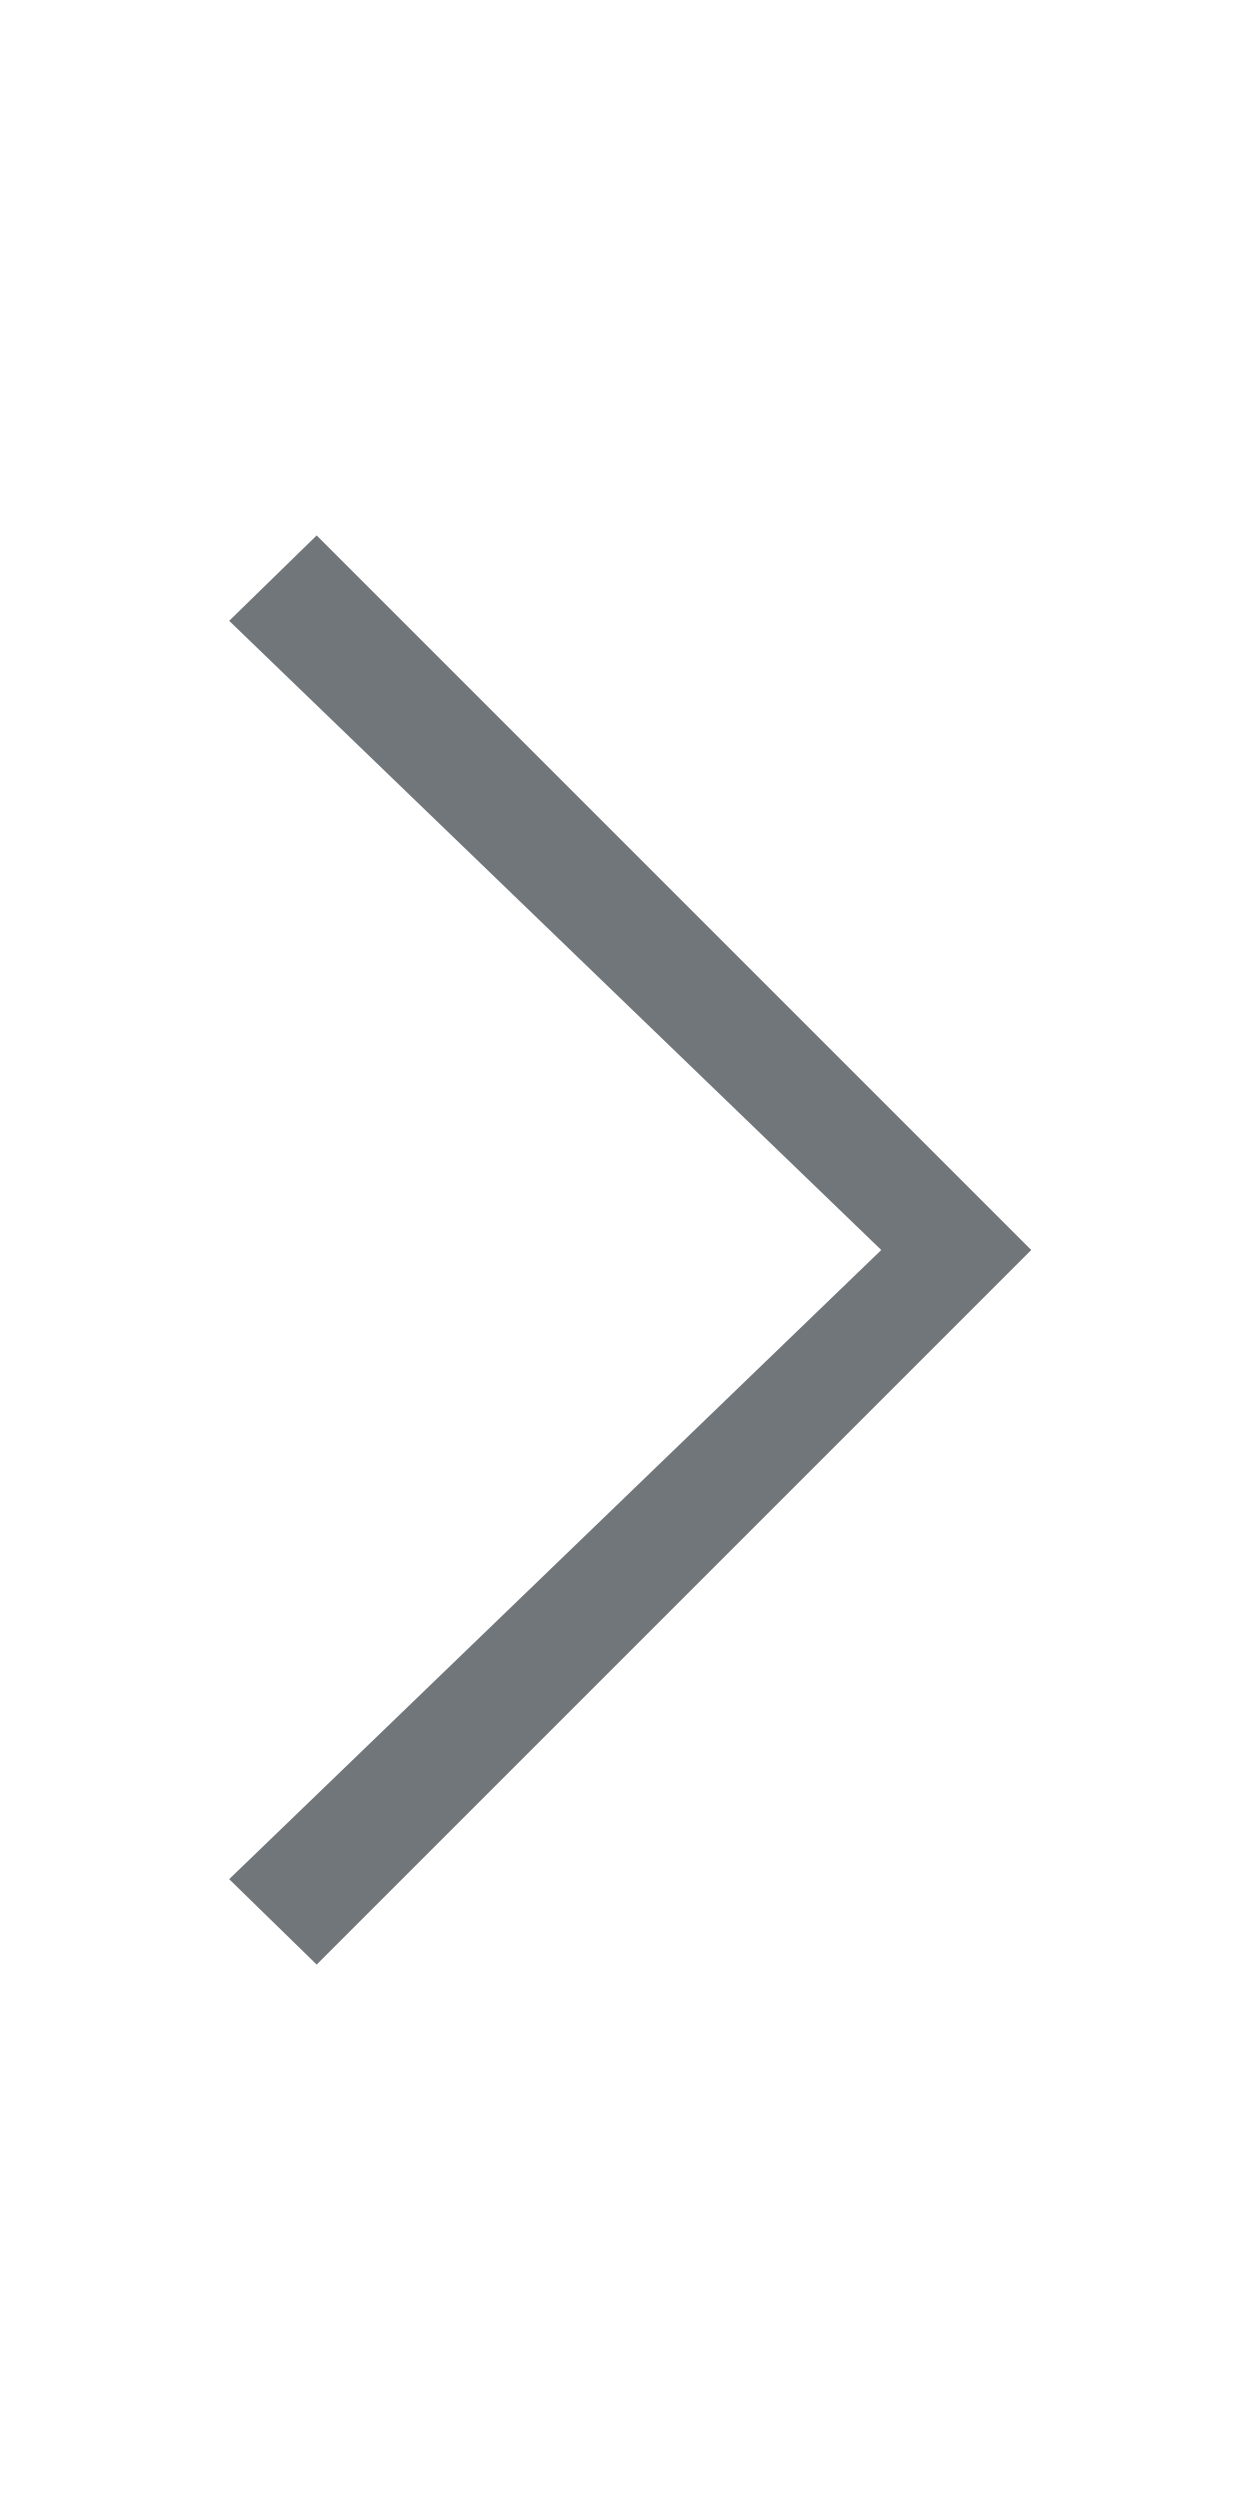
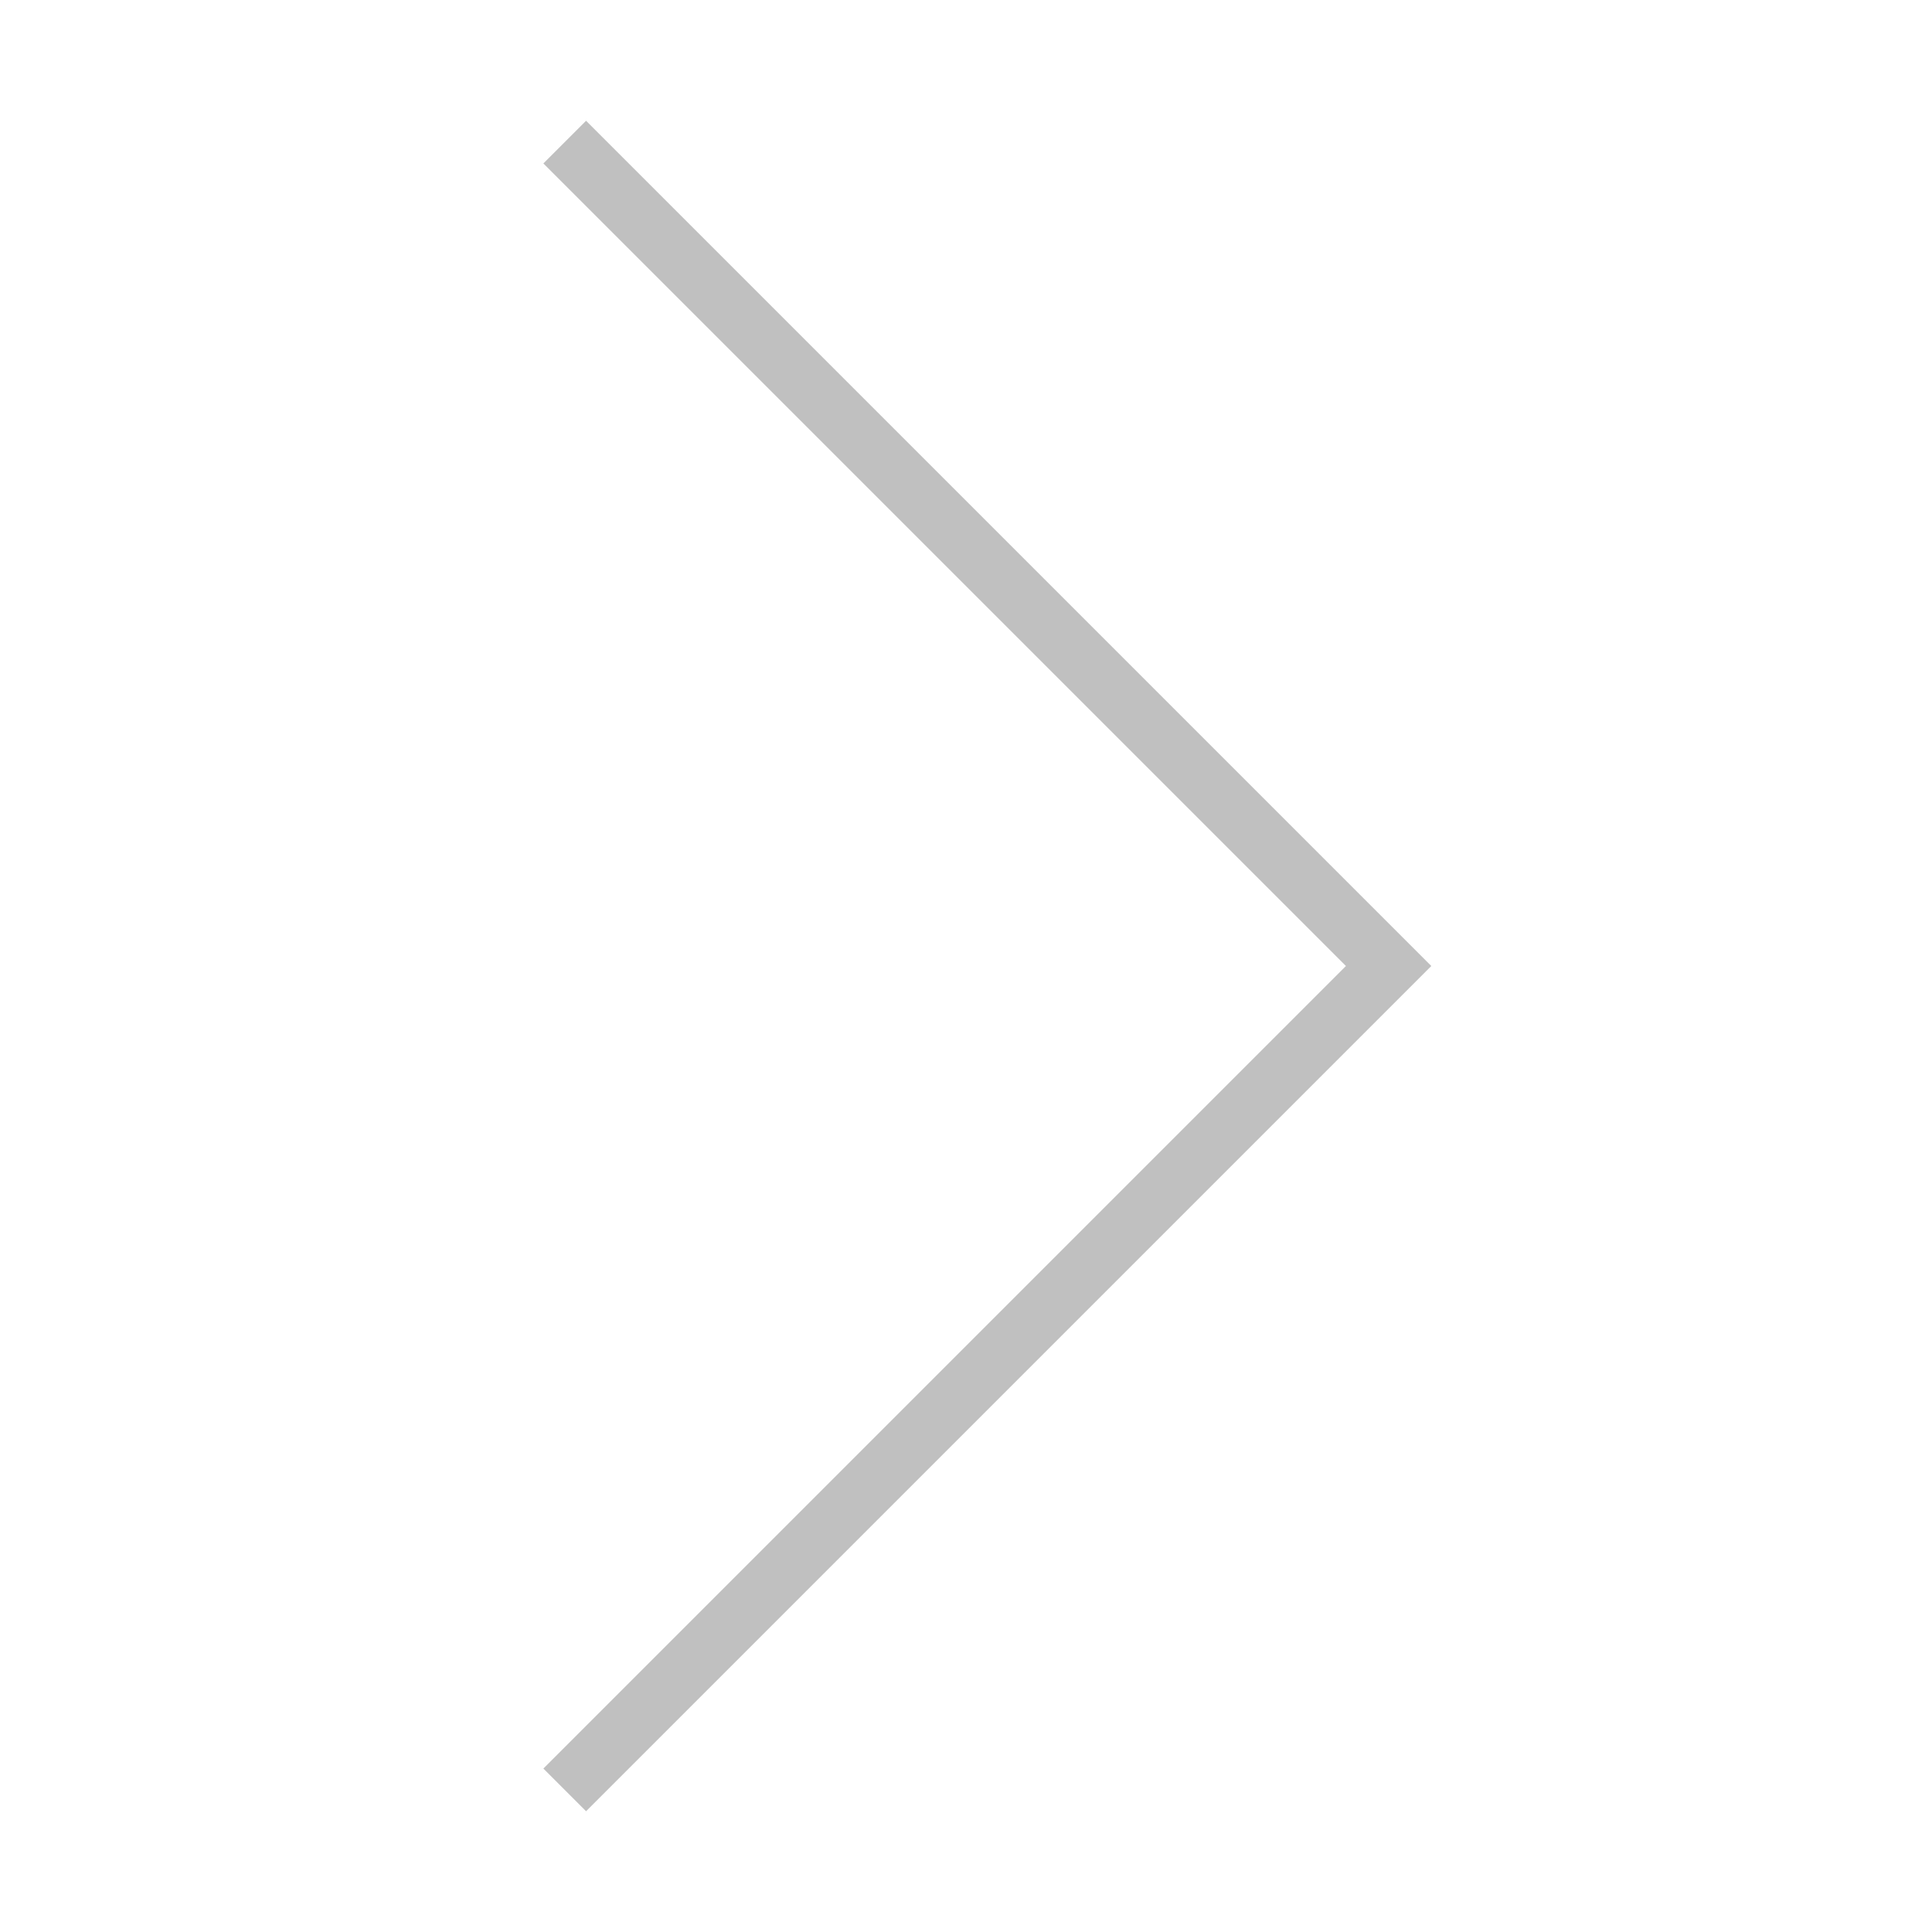
- <svg xmlns="http://www.w3.org/2000/svg" width="6" height="12" viewBox="0 0 6 12">
-   <path d="M4.95 6 1.52 9.43l-.42-.41L4.23 6 1.1 2.98l.42-.41Z" class="ColorScheme-Text" style="fill:currentColor;color:#71767b" />
+ <svg xmlns="http://www.w3.org/2000/svg" viewBox="0 0 32 32">
+   <style type="text/css" id="current-color-scheme">.ColorScheme-Text { color: silver; } </style>
+   <path d="M23.707 16l-14-14L9 2.707 22.293 16 9 29.293l.707.707z" class="ColorScheme-Text" fill="currentColor" />
</svg>
